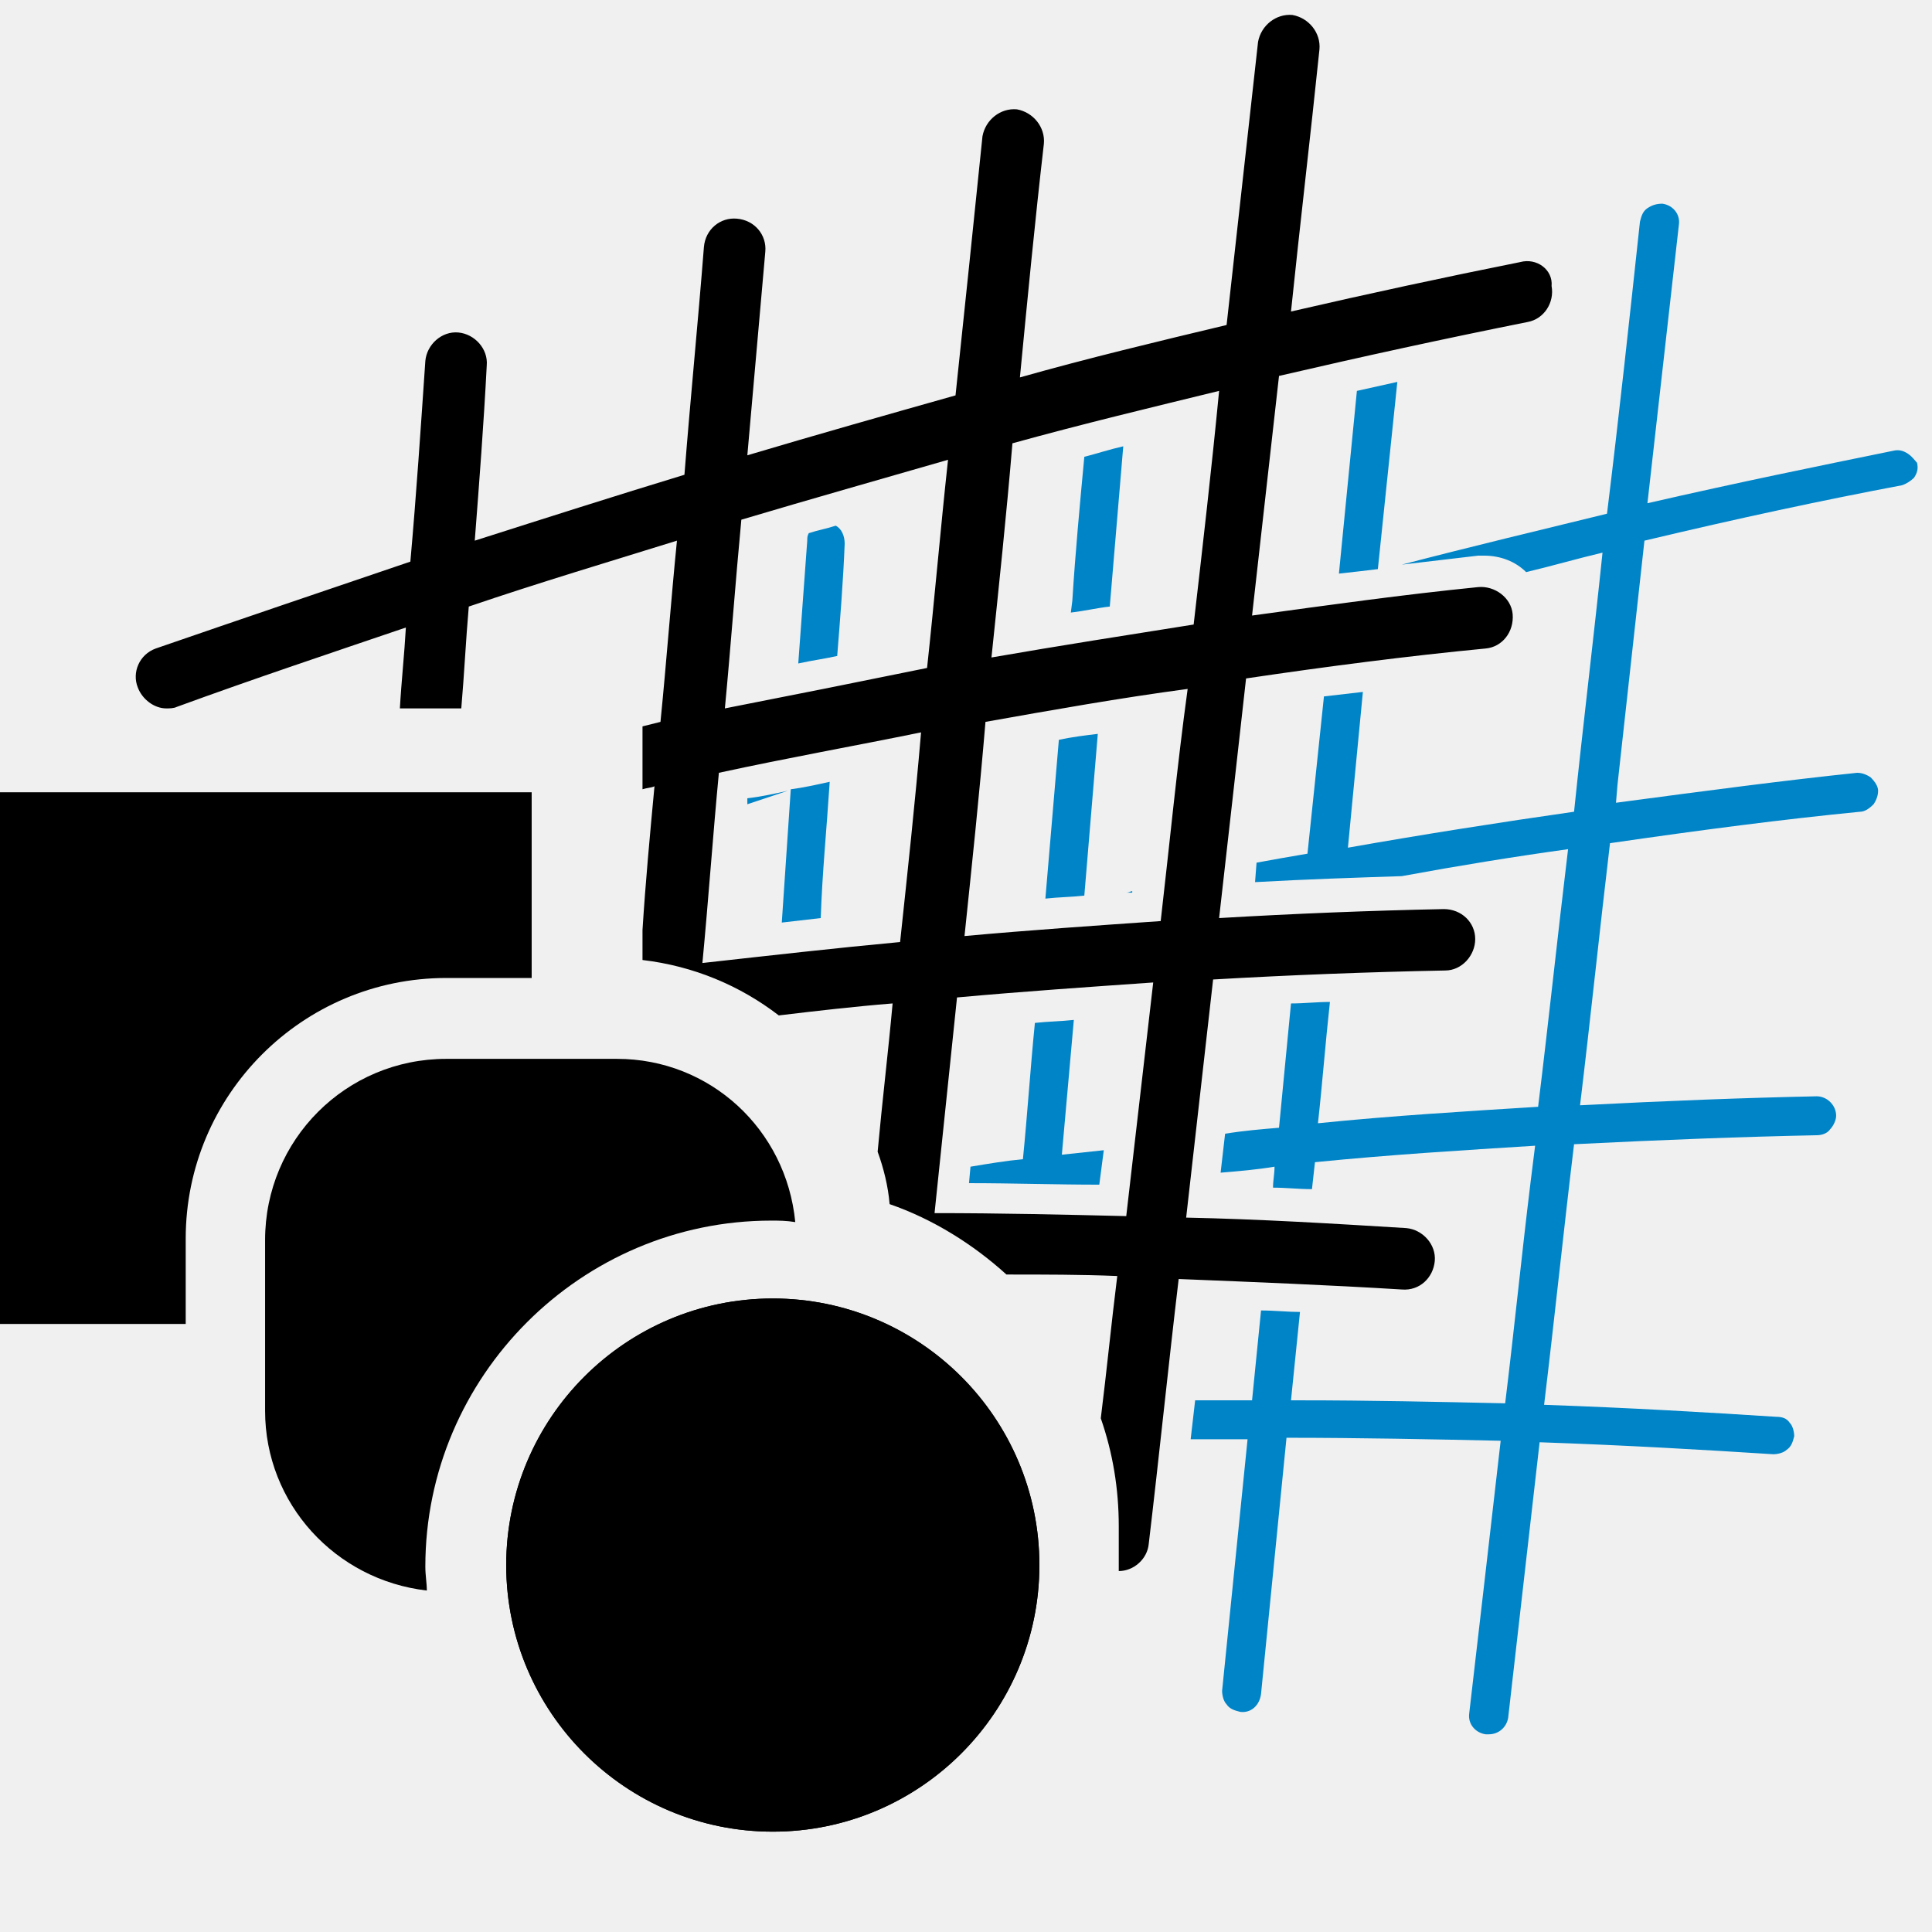
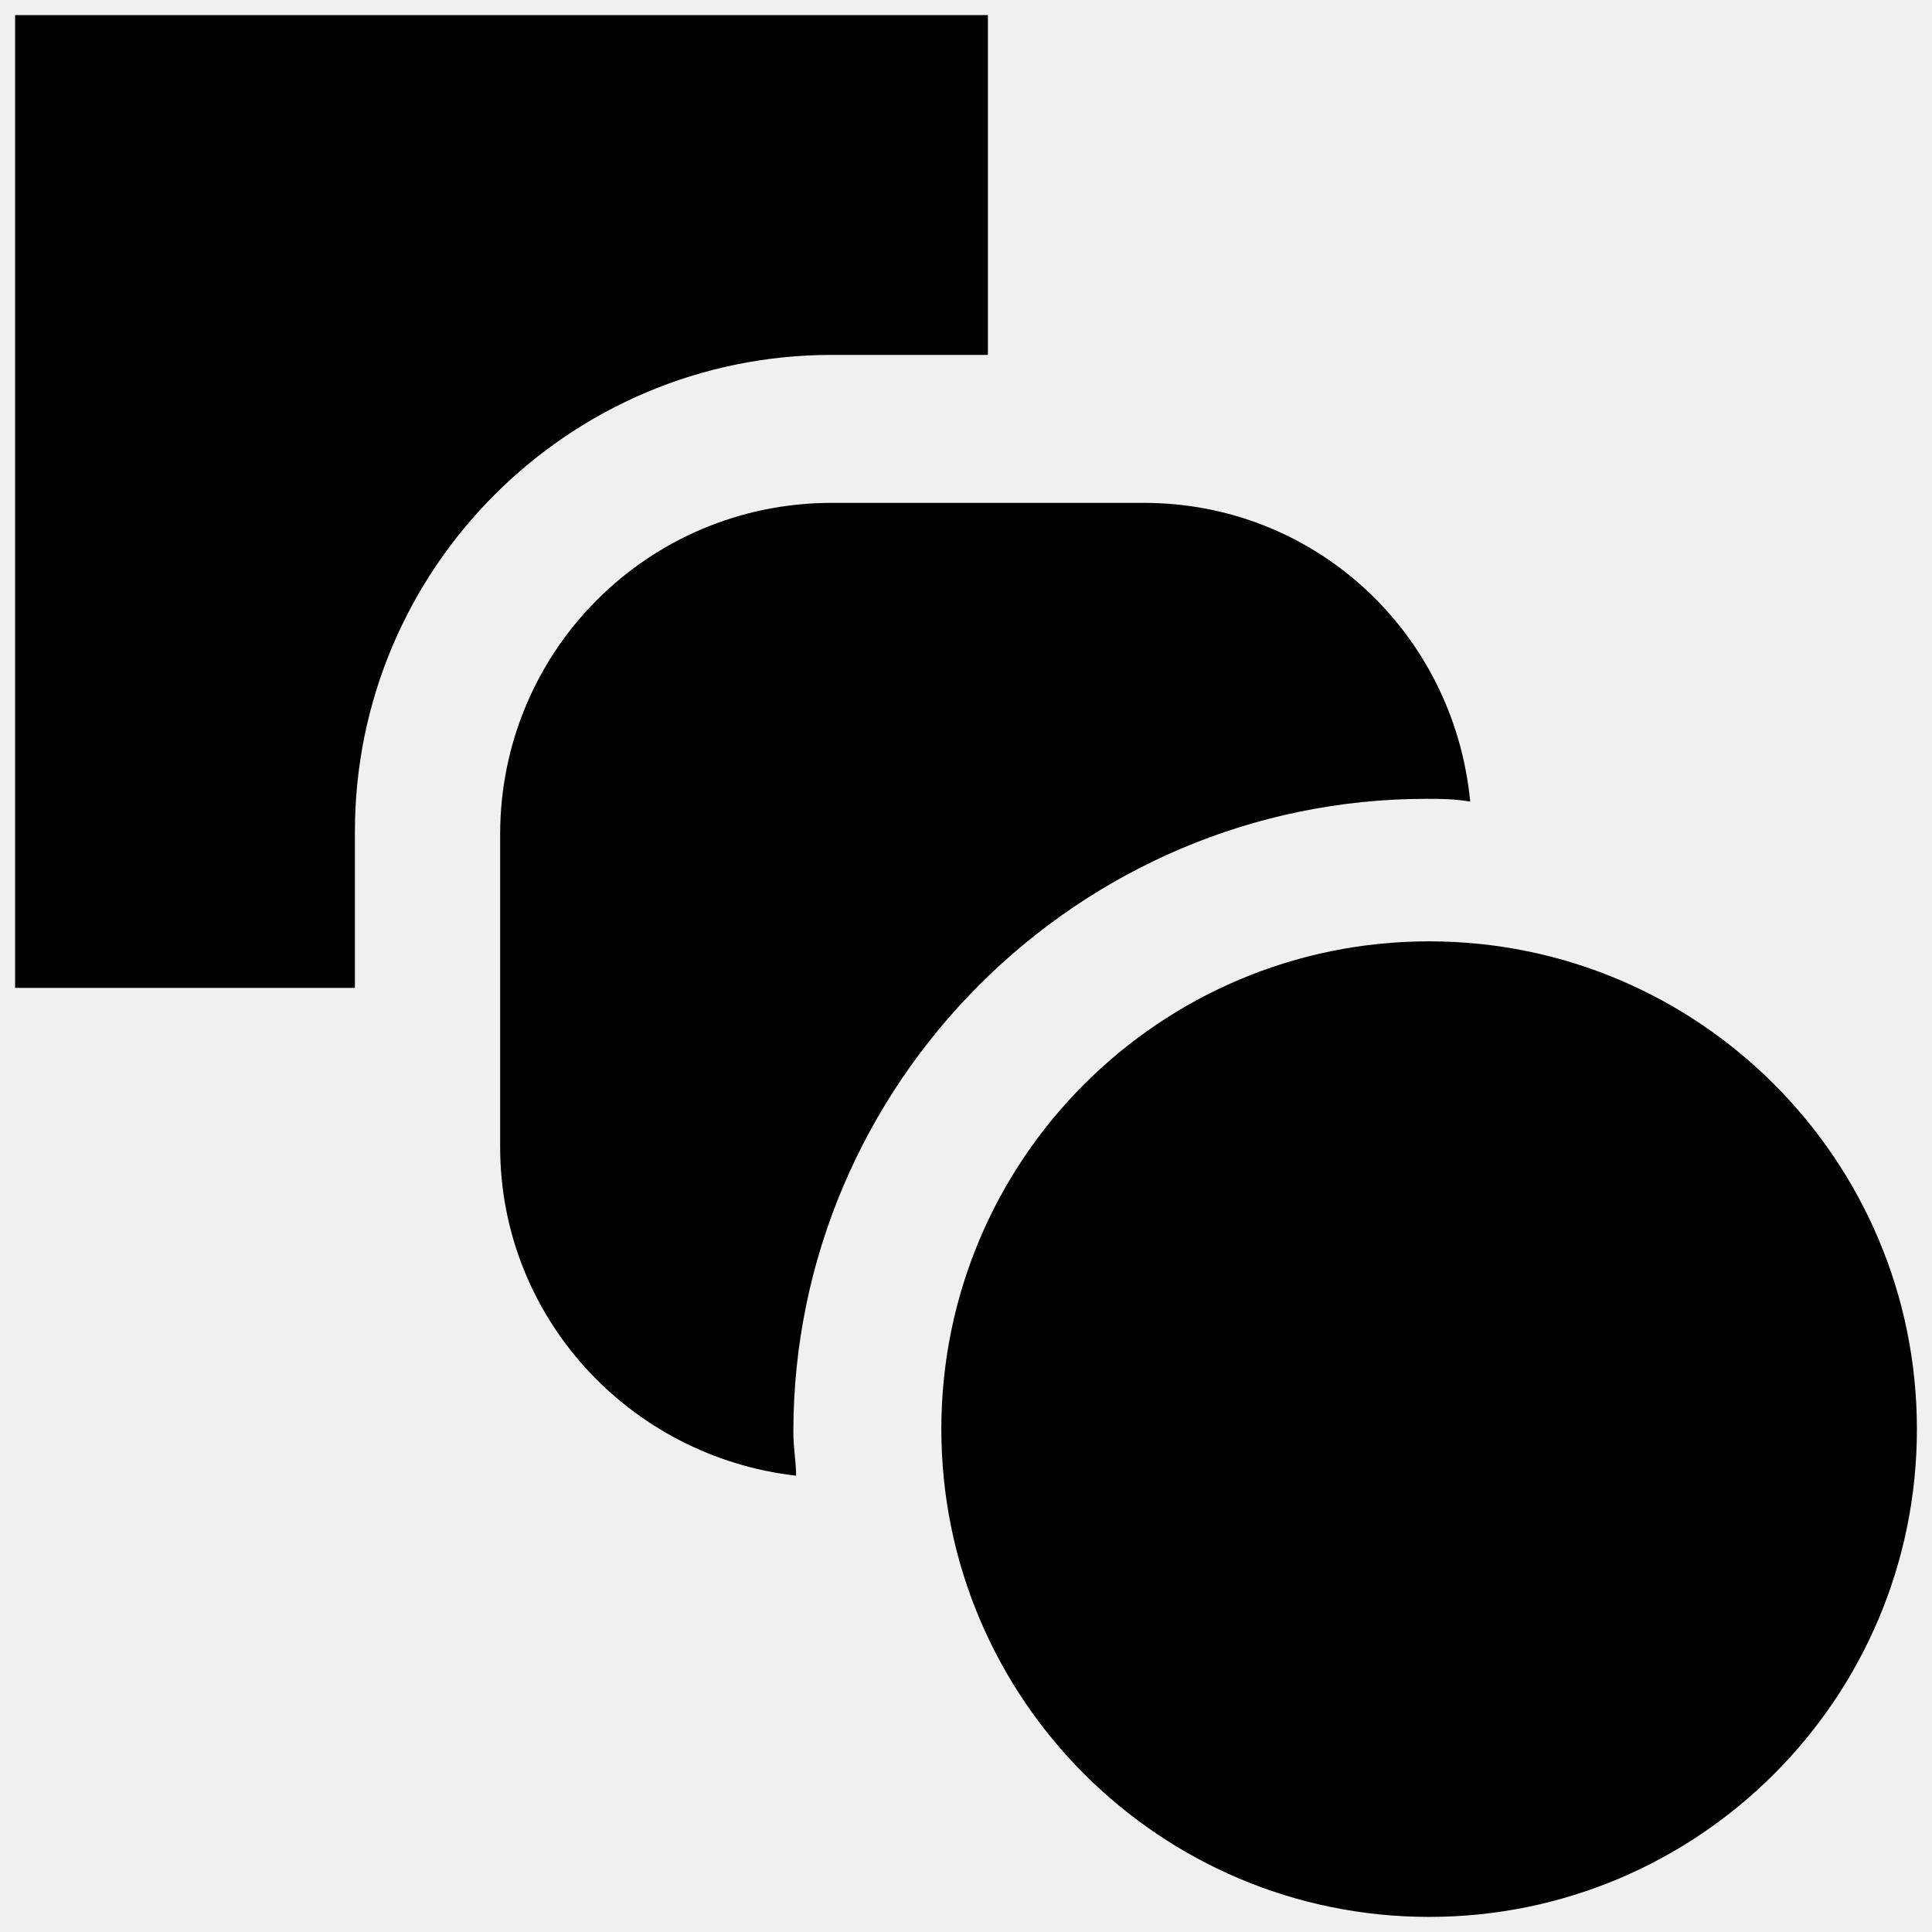
- <svg xmlns="http://www.w3.org/2000/svg" version="1.0" id="Ebene_1" x="0px" y="0px" viewBox="0 0 129 129" xml:space="preserve" width="129" height="129">
-   <defs id="defs43" />
+ <svg xmlns="http://www.w3.org/2000/svg" version="1.0" id="Ebene_1" x="0px" y="0px" viewBox="0 0 128 128" style="enable-background:new 0 0 128 128;" xml:space="preserve">
+   <defs id="defs43">
+ 	
+ 	
+ 	
+ 
+ 		
+ 		
+ 		
+ 		
+ 	</defs>
  <style type="text/css" id="style2">
	.st0{fill:#F39200;}
	.st1{fill:#1D1D1B;}
	.st2{fill:#FFFFFF;}
	.st3{fill:none;stroke:#F39200;stroke-linecap:round;stroke-miterlimit:10;}
	.st4{fill:#F39200;stroke:#F39200;stroke-width:0.25;stroke-miterlimit:10;}
	.st5{fill:none;stroke:#1D1D1B;stroke-linecap:round;stroke-miterlimit:10;}
	.st6{fill:#FFFFFF;stroke:#FFFFFF;stroke-width:4;stroke-linecap:round;stroke-linejoin:round;stroke-miterlimit:10;}
	.st7{fill:none;stroke:#E6007E;stroke-linecap:round;stroke-miterlimit:10;}
	.st8{fill:#009FE3;}
	.st9{fill:#1C2E52;}
	.st10{fill:#C0C5CD;}
	.st11{fill:none;stroke:#1D1D1B;stroke-width:2;stroke-miterlimit:10;}
	.st12{fill:none;stroke:#C0C5CD;stroke-width:2;stroke-miterlimit:10;}
	.st13{fill:#0096AE;}
	.st14{fill:none;stroke:#1D1D1B;stroke-width:7;stroke-miterlimit:10;}
	.st15{fill:#1D1D1B;stroke:#1D1D1B;stroke-width:0.1;stroke-linecap:round;stroke-linejoin:round;stroke-miterlimit:10;}
	.st16{fill:none;}
	.st17{fill:none;stroke:#1D1C1B;stroke-width:2;stroke-linecap:round;stroke-linejoin:round;stroke-miterlimit:10;}
	.st18{fill:#1D1D1B;stroke:#FFFFFF;stroke-width:2;stroke-linecap:round;stroke-linejoin:round;stroke-miterlimit:10;}
	.st19{fill:none;stroke:#1D1D1B;stroke-width:2;stroke-linecap:round;stroke-linejoin:round;stroke-miterlimit:10;}
	.st20{fill:#E71D73;}
	.st21{fill:#F0F0F0;}
	.st22{fill:#E6007E;}
	.st23{fill:none;stroke:#1D1D1B;stroke-width:3;stroke-miterlimit:10;}
	.st24{fill:none;stroke:#1D1D1B;stroke-width:5;stroke-miterlimit:10;}
	.st25{fill:none;stroke:#1D1D1B;stroke-width:10;stroke-miterlimit:10;}
	.st26{fill:none;stroke:#1D1D1B;stroke-width:6;stroke-miterlimit:10;}
	.st27{fill:#009640;}
	.st28{fill:none;stroke:#009FE3;stroke-width:5;stroke-linejoin:round;}
	.st29{fill:none;stroke:#009FE3;stroke-width:3;stroke-linejoin:round;}
	.st30{fill:none;stroke:#1D1D1B;stroke-width:5;stroke-linejoin:round;}
	.st31{fill:#51509C;}
	.st32{fill:none;stroke:#1D1D1B;stroke-miterlimit:10;}
	.st33{fill:none;stroke:#FFFFFF;stroke-miterlimit:10;}
	.st34{fill:none;stroke:#FFFFFF;stroke-width:2;stroke-miterlimit:10;}
	.st35{fill:#1D1D1B;stroke:#FFFFFF;stroke-miterlimit:10;}
	.st36{fill:#FFFFFF;stroke:#1D1D1B;stroke-miterlimit:10;}
	.st37{fill:none;stroke:#1D1D1B;stroke-width:2;stroke-linecap:round;stroke-miterlimit:10;}
	.st38{fill:#009C3E;}
	.st39{fill:#E61883;}
	.st40{fill:#1D1D1B;stroke:#FFFFFF;stroke-linecap:round;stroke-linejoin:round;stroke-miterlimit:10;}
	.st41{fill:#1D1D1B;stroke:#1D1D1B;stroke-width:2;stroke-linecap:round;stroke-linejoin:round;stroke-miterlimit:10;}
	.st42{fill:#FFFFFF;stroke:#FFFFFF;stroke-width:6;stroke-linecap:round;stroke-linejoin:round;stroke-miterlimit:10;}
	.st43{fill:none;stroke:#1D1D1B;stroke-linecap:round;stroke-linejoin:round;stroke-miterlimit:10;}
	.st44{fill:#1D1D1B;stroke:#1D1D1B;stroke-linecap:round;stroke-linejoin:round;stroke-miterlimit:10;}
	.st45{fill:none;stroke:#1D1D1B;stroke-width:2;stroke-linecap:round;stroke-linejoin:round;}
	.st46{fill:none;stroke:#FFFFFF;stroke-width:3;stroke-linecap:round;stroke-miterlimit:10;}
	.st47{fill:none;stroke:#FFFFFF;stroke-width:2;stroke-linecap:round;stroke-miterlimit:10;}
	.st48{fill:#FFFFFF;stroke:#FFFFFF;stroke-width:4;stroke-miterlimit:10;}
	.st49{fill:none;stroke:#F39200;stroke-width:1.5;stroke-linecap:round;stroke-miterlimit:10;}
	.st50{fill:#00FF00;}
	.st51{fill:none;stroke:#1D1D1B;stroke-width:1.5;stroke-linecap:round;stroke-linejoin:round;}
	.st52{fill:#FF00FF;}
</style>
-   <g id="g38" style="fill:#0084c8" transform="translate(0,1)">
-     <g id="g22" style="fill:#0084c8">
-       <path class="st52" d="M 70.7,48.4 69.8,59 c 0.9,-0.1 1.7,-0.1 2.6,-0.2 L 73.3,48 c -0.8,0.1 -1.7,0.2 -2.6,0.4 z" id="path4" style="fill:#0084c8" />
-       <path class="st52" d="m 55.4,51.2 c -0.9,0.2 -1.8,0.4 -2.6,0.5 -0.2,3 -0.4,5.9 -0.6,8.9 0.9,-0.1 1.7,-0.2 2.6,-0.3 0.1,-3 0.4,-6 0.6,-9.1 z" id="path6" style="fill:#0084c8" />
-       <path class="st52" d="M 90.6,25.1 89.4,37.3 C 90.3,37.2 91.2,37.1 92,37 l 1.3,-12.5 c -0.9,0.2 -1.8,0.4 -2.7,0.6 z" id="path8" style="fill:#0084c8" />
-       <path class="st52" d="m 49.9,52.7 c 0.9,-0.3 1.8,-0.6 2.7,-0.9 -0.9,0.2 -1.8,0.4 -2.7,0.5 z" id="path10" style="fill:#0084c8" />
-       <path class="st52" d="m 71.5,39.9 c 0.9,-0.1 1.7,-0.3 2.6,-0.4 L 75,28.8 c -0.9,0.2 -1.8,0.5 -2.6,0.7 -0.3,3.2 -0.6,6.4 -0.8,9.6 z" id="path12" style="fill:#0084c8" />
-       <path class="st52" d="m 70.9,76.1 0.8,-9 c -0.9,0.1 -1.7,0.1 -2.6,0.2 -0.3,3 -0.5,6.1 -0.8,9.1 -1.1,0.1 -2.3,0.3 -3.5,0.5 L 64.7,78 c 2.9,0 5.8,0.1 8.7,0.1 l 0.3,-2.3 c -0.9,0.1 -1.9,0.2 -2.8,0.3 z" id="path14" style="fill:#0084c8" />
-       <path class="st52" d="m 75.2,58.6 c 0.1,0 0.3,0 0.4,0 0,0 0,0 0,-0.1 -0.1,0 -0.2,0.1 -0.4,0.1 z" id="path16" style="fill:#0084c8" />
-       <path class="st52" d="m 127.4,29.3 c -0.3,-0.2 -0.6,-0.3 -1,-0.2 -4.9,1 -10.3,2.1 -16.4,3.5 0.7,-6.2 1.4,-12.4 2.1,-18.6 0.1,-0.7 -0.4,-1.3 -1.1,-1.4 -0.4,0 -0.7,0.1 -1,0.3 -0.3,0.2 -0.4,0.5 -0.5,0.9 -0.7,6.5 -1.4,13 -2.2,19.5 -4.5,1.1 -9.1,2.2 -13.7,3.4 1.7,-0.2 3.4,-0.4 5.1,-0.6 0.1,0 0.3,0 0.4,0 1.1,0 2.1,0.4 2.8,1.1 1.7,-0.4 3.4,-0.9 5.1,-1.3 -0.6,5.8 -1.3,11.5 -1.9,17.3 -4.9,0.7 -10,1.5 -15.1,2.4 l 1,-10.4 c -0.9,0.1 -1.7,0.2 -2.6,0.3 L 87.3,56 c -1.2,0.2 -2.3,0.4 -3.4,0.6 l -0.1,1.3 c 3.6,-0.2 6.8,-0.3 9.8,-0.4 3.8,-0.7 7.5,-1.3 11.1,-1.8 -0.7,5.8 -1.3,11.5 -2,17.2 -4.8,0.3 -9.8,0.6 -14.7,1.1 0.3,-2.7 0.5,-5.4 0.8,-8.1 -0.9,0 -1.7,0.1 -2.6,0.1 l -0.8,8.3 c -1.2,0.1 -2.4,0.2 -3.6,0.4 l -0.3,2.6 c 1.2,-0.1 2.4,-0.2 3.6,-0.4 0,0.5 -0.1,0.9 -0.1,1.4 0.9,0 1.7,0.1 2.6,0.1 l 0.2,-1.8 c 5,-0.5 9.9,-0.8 14.7,-1.1 l -0.3,2.4 c -0.6,4.9 -1.1,9.9 -1.7,14.8 -4.5,-0.1 -9.1,-0.2 -13.7,-0.2 -0.2,0 -0.4,0 -0.6,0 l 0.6,-5.9 c -0.8,0 -1.7,-0.1 -2.6,-0.1 -0.2,2 -0.4,4 -0.6,6 -1.3,0 -2.5,0 -3.8,0 -0.1,0.9 -0.2,1.7 -0.3,2.6 1.2,0 2.5,0 3.8,0 l -1.7,16.8 c 0,0.3 0.1,0.7 0.3,0.9 0.2,0.3 0.5,0.4 0.9,0.5 0.7,0.1 1.3,-0.4 1.4,-1.2 L 85.9,95 c 4.9,0 9.7,0.1 14.3,0.2 -0.7,6.1 -1.4,12.2 -2.1,18.2 -0.1,0.7 0.4,1.3 1.1,1.4 0.1,0 0.1,0 0.2,0 0.7,0 1.2,-0.5 1.3,-1.1 0.7,-6.1 1.4,-12.3 2.1,-18.4 5.8,0.2 10.9,0.5 15.6,0.8 0.3,0 0.7,-0.1 0.9,-0.3 0.3,-0.2 0.4,-0.5 0.5,-0.9 0,-0.3 -0.1,-0.7 -0.3,-0.9 -0.2,-0.3 -0.5,-0.4 -0.9,-0.4 -4.7,-0.3 -9.7,-0.6 -15.5,-0.8 0.7,-5.8 1.3,-11.6 2,-17.4 6,-0.3 11.3,-0.5 16.2,-0.6 0.3,0 0.7,-0.1 0.9,-0.4 0.2,-0.2 0.4,-0.6 0.4,-0.9 0,-0.7 -0.6,-1.3 -1.3,-1.3 v 0 c -4.8,0.1 -10,0.3 -15.8,0.6 0.7,-5.8 1.3,-11.6 2,-17.5 6.2,-0.9 11.6,-1.6 16.7,-2.1 0.3,0 0.6,-0.2 0.9,-0.5 0.2,-0.3 0.3,-0.6 0.3,-0.9 0,-0.3 -0.2,-0.6 -0.5,-0.9 -0.3,-0.2 -0.6,-0.3 -0.9,-0.3 -4.8,0.5 -10.1,1.2 -16.1,2 l 0.1,-1.2 c 0.6,-5.4 1.2,-10.9 1.8,-16.3 6.3,-1.5 11.9,-2.7 17.2,-3.7 0.3,-0.1 0.6,-0.3 0.8,-0.5 0.2,-0.3 0.3,-0.6 0.2,-1 -0.1,-0.1 -0.3,-0.4 -0.6,-0.6 z" id="path18" style="fill:#0084c8" />
-       <path class="st52" d="m 53.3,43.3 c 0.9,-0.2 1.7,-0.3 2.6,-0.5 0.2,-2.5 0.4,-5 0.5,-7.5 0,-0.5 -0.2,-1 -0.6,-1.2 -0.6,0.2 -1.2,0.3 -1.8,0.5 -0.1,0.2 -0.1,0.3 -0.1,0.5 -0.2,2.7 -0.4,5.4 -0.6,8.2 z" id="path20" style="fill:#0084c8" />
-     </g>
-     <g id="g26" style="fill:#000000">
-       <path class="st50" d="m 101.5,16.5 c -5,1 -10.1,2.1 -15.3,3.3 C 86.8,14 87.5,8.1 88.1,2.3 88.2,1.2 87.4,0.2 86.3,0 85.2,-0.1 84.2,0.7 84,1.8 83.3,8.1 82.6,14.4 81.9,20.7 77.3,21.8 72.7,22.9 68.1,24.2 68.6,19 69.1,13.8 69.7,8.6 69.8,7.5 69,6.5 67.9,6.3 66.8,6.2 65.8,7 65.6,8.1 65,14 64.4,19.7 63.8,25.4 c -4.6,1.3 -9.2,2.6 -13.9,4 0.4,-4.5 0.8,-9.1 1.2,-13.6 0.1,-1.1 -0.7,-2.1 -1.9,-2.2 -1.1,-0.1 -2.1,0.7 -2.2,1.9 -0.4,5.1 -0.9,10.1 -1.3,15.2 -4.6,1.4 -9.3,2.9 -14,4.4 0.3,-3.9 0.6,-7.8 0.8,-11.7 0.1,-1.1 -0.8,-2.1 -1.9,-2.2 -1.1,-0.1 -2.1,0.8 -2.2,1.9 -0.3,4.4 -0.6,8.9 -1,13.4 -5.6,1.9 -11.2,3.8 -17,5.8 -1.1,0.4 -1.6,1.6 -1.2,2.6 0.3,0.8 1.1,1.4 1.9,1.4 0.2,0 0.5,0 0.7,-0.1 5.2,-1.9 10.3,-3.6 15.3,-5.3 -0.1,1.8 -0.3,3.6 -0.4,5.4 h 4.1 c 0.2,-2.3 0.3,-4.5 0.5,-6.8 4.7,-1.6 9.4,-3 13.9,-4.4 -0.4,4 -0.7,8.1 -1.1,12.1 -0.4,0.1 -0.8,0.2 -1.2,0.3 v 4.2 c 0.3,-0.1 0.6,-0.1 0.8,-0.2 -0.3,3.2 -0.6,6.4 -0.8,9.6 v 2 c 3.4,0.4 6.5,1.7 9.1,3.7 2.5,-0.3 5.1,-0.6 7.6,-0.8 -0.3,3.3 -0.7,6.6 -1,9.9 0.4,1.1 0.7,2.3 0.8,3.5 2.9,1 5.6,2.7 7.8,4.7 2.5,0 5,0 7.4,0.1 -0.4,3.2 -0.7,6.3 -1.1,9.5 0.8,2.3 1.2,4.7 1.2,7.2 v 3 c 1,0 1.9,-0.8 2,-1.8 0.7,-5.9 1.3,-11.8 2,-17.7 5,0.2 10,0.4 14.9,0.7 1.2,0.1 2.1,-0.8 2.2,-1.9 C 95.9,82.1 95,81.1 93.9,81 89,80.7 84.1,80.4 79.2,80.3 79.8,75 80.4,69.7 81,64.4 c 5.2,-0.3 10.4,-0.5 15.5,-0.6 1.1,0 2,-1 2,-2.1 0,-1.1 -0.9,-2 -2.1,-2 v 0 c -4.9,0.1 -9.9,0.3 -15,0.6 0.6,-5.3 1.2,-10.6 1.8,-16 5.4,-0.8 10.8,-1.5 16,-2 1.1,-0.1 1.9,-1.1 1.8,-2.3 -0.1,-1.1 -1.2,-1.9 -2.3,-1.8 -5,0.5 -10,1.2 -15.1,1.9 0.6,-5.3 1.2,-10.7 1.8,-16 5.6,-1.3 11.1,-2.5 16.6,-3.6 1.1,-0.2 1.8,-1.3 1.6,-2.4 0.1,-1.1 -1,-1.9 -2.1,-1.6 z M 60.1,61.9 c -4.3,0.4 -8.7,0.9 -13.2,1.4 0.4,-4.2 0.7,-8.5 1.1,-12.7 4.6,-1 9.1,-1.8 13.5,-2.7 -0.4,4.7 -0.9,9.3 -1.4,14 z M 48.4,46.3 c 0.4,-4.2 0.7,-8.4 1.1,-12.6 4.7,-1.4 9.3,-2.7 13.8,-4 -0.5,4.6 -0.9,9.3 -1.4,13.9 -4.4,0.9 -8.9,1.8 -13.5,2.7 z M 75.2,80.2 C 71,80.1 66.8,80 62.4,80 c 0.5,-4.8 1,-9.6 1.5,-14.4 4.4,-0.4 8.8,-0.7 13.1,-1 -0.6,5.2 -1.2,10.4 -1.8,15.6 z m 2.3,-19.7 c -4.3,0.3 -8.7,0.6 -13.1,1 0.5,-4.8 1,-9.5 1.4,-14.3 4.5,-0.8 9,-1.6 13.5,-2.2 -0.7,5.1 -1.2,10.3 -1.8,15.5 z m 2.2,-19.8 c -4.4,0.7 -8.9,1.4 -13.5,2.2 0.5,-4.8 1,-9.5 1.4,-14.3 4.7,-1.3 9.3,-2.4 13.8,-3.5 -0.5,5.2 -1.1,10.4 -1.7,15.6 z" id="path24" style="fill:#000000" />
-     </g>
-     <g id="g36" style="fill:#000000">
-       <path class="st50" d="m 0,51.9 v 35.5 h 12.4 v -5.7 c 0,-9.6 7.8,-17.4 17.4,-17.4 h 5.7 V 51.9 Z" id="path28" style="fill:#000000" />
-       <path class="st50" d="M 41.2,69.7 H 29.8 c -6.7,0 -12.1,5.4 -12.1,12.1 v 11.4 c 0,6.2 4.7,11.3 10.8,12 0,-0.5 -0.1,-1 -0.1,-1.6 0,-12.7 10.4,-23.1 23.1,-23.1 0.5,0 1,0 1.6,0.1 C 52.5,74.4 47.4,69.7 41.2,69.7 Z" id="path30" style="fill:#000000" />
-       <circle class="st52" cx="51.6" cy="103.5" r="17.8" id="circle32" style="fill:#000000" />
-       <path class="st50" d="m 33.8,103.5 c 0,-9.8 8,-17.8 17.8,-17.8 9.8,0 17.8,8 17.8,17.8 0,9.8 -8,17.8 -17.8,17.8 -9.8,0 -17.8,-8 -17.8,-17.8 z" id="path34" style="fill:#000000" />
-     </g>
-   </g>
+   <path class="st50" d="M 1,1 V 65.452 H 23.513 V 55.104 c 0,-17.429 14.161,-31.591 31.591,-31.591 H 65.452 V 1 Z" id="path28" style="fill:#000000;stroke-width:1.816;fill-opacity:1" />
+   <path class="st50" d="M 75.801,33.317 H 55.104 c -12.164,0 -21.968,9.804 -21.968,21.968 v 20.697 c 0,11.256 8.533,20.516 19.608,21.787 0,-0.908 -0.182,-1.816 -0.182,-2.905 0,-23.058 18.882,-41.939 41.939,-41.939 0.908,0 1.816,0 2.905,0.182 C 96.317,41.85 87.058,33.317 75.801,33.317 Z" id="path30" style="fill:#000000;stroke-width:1.816;fill-opacity:1" />
+   <circle class="st52" cx="94.683" cy="94.683" r="32.317" id="circle32" style="fill:#000000;stroke-width:1.816;fill-opacity:1" />
</svg>
